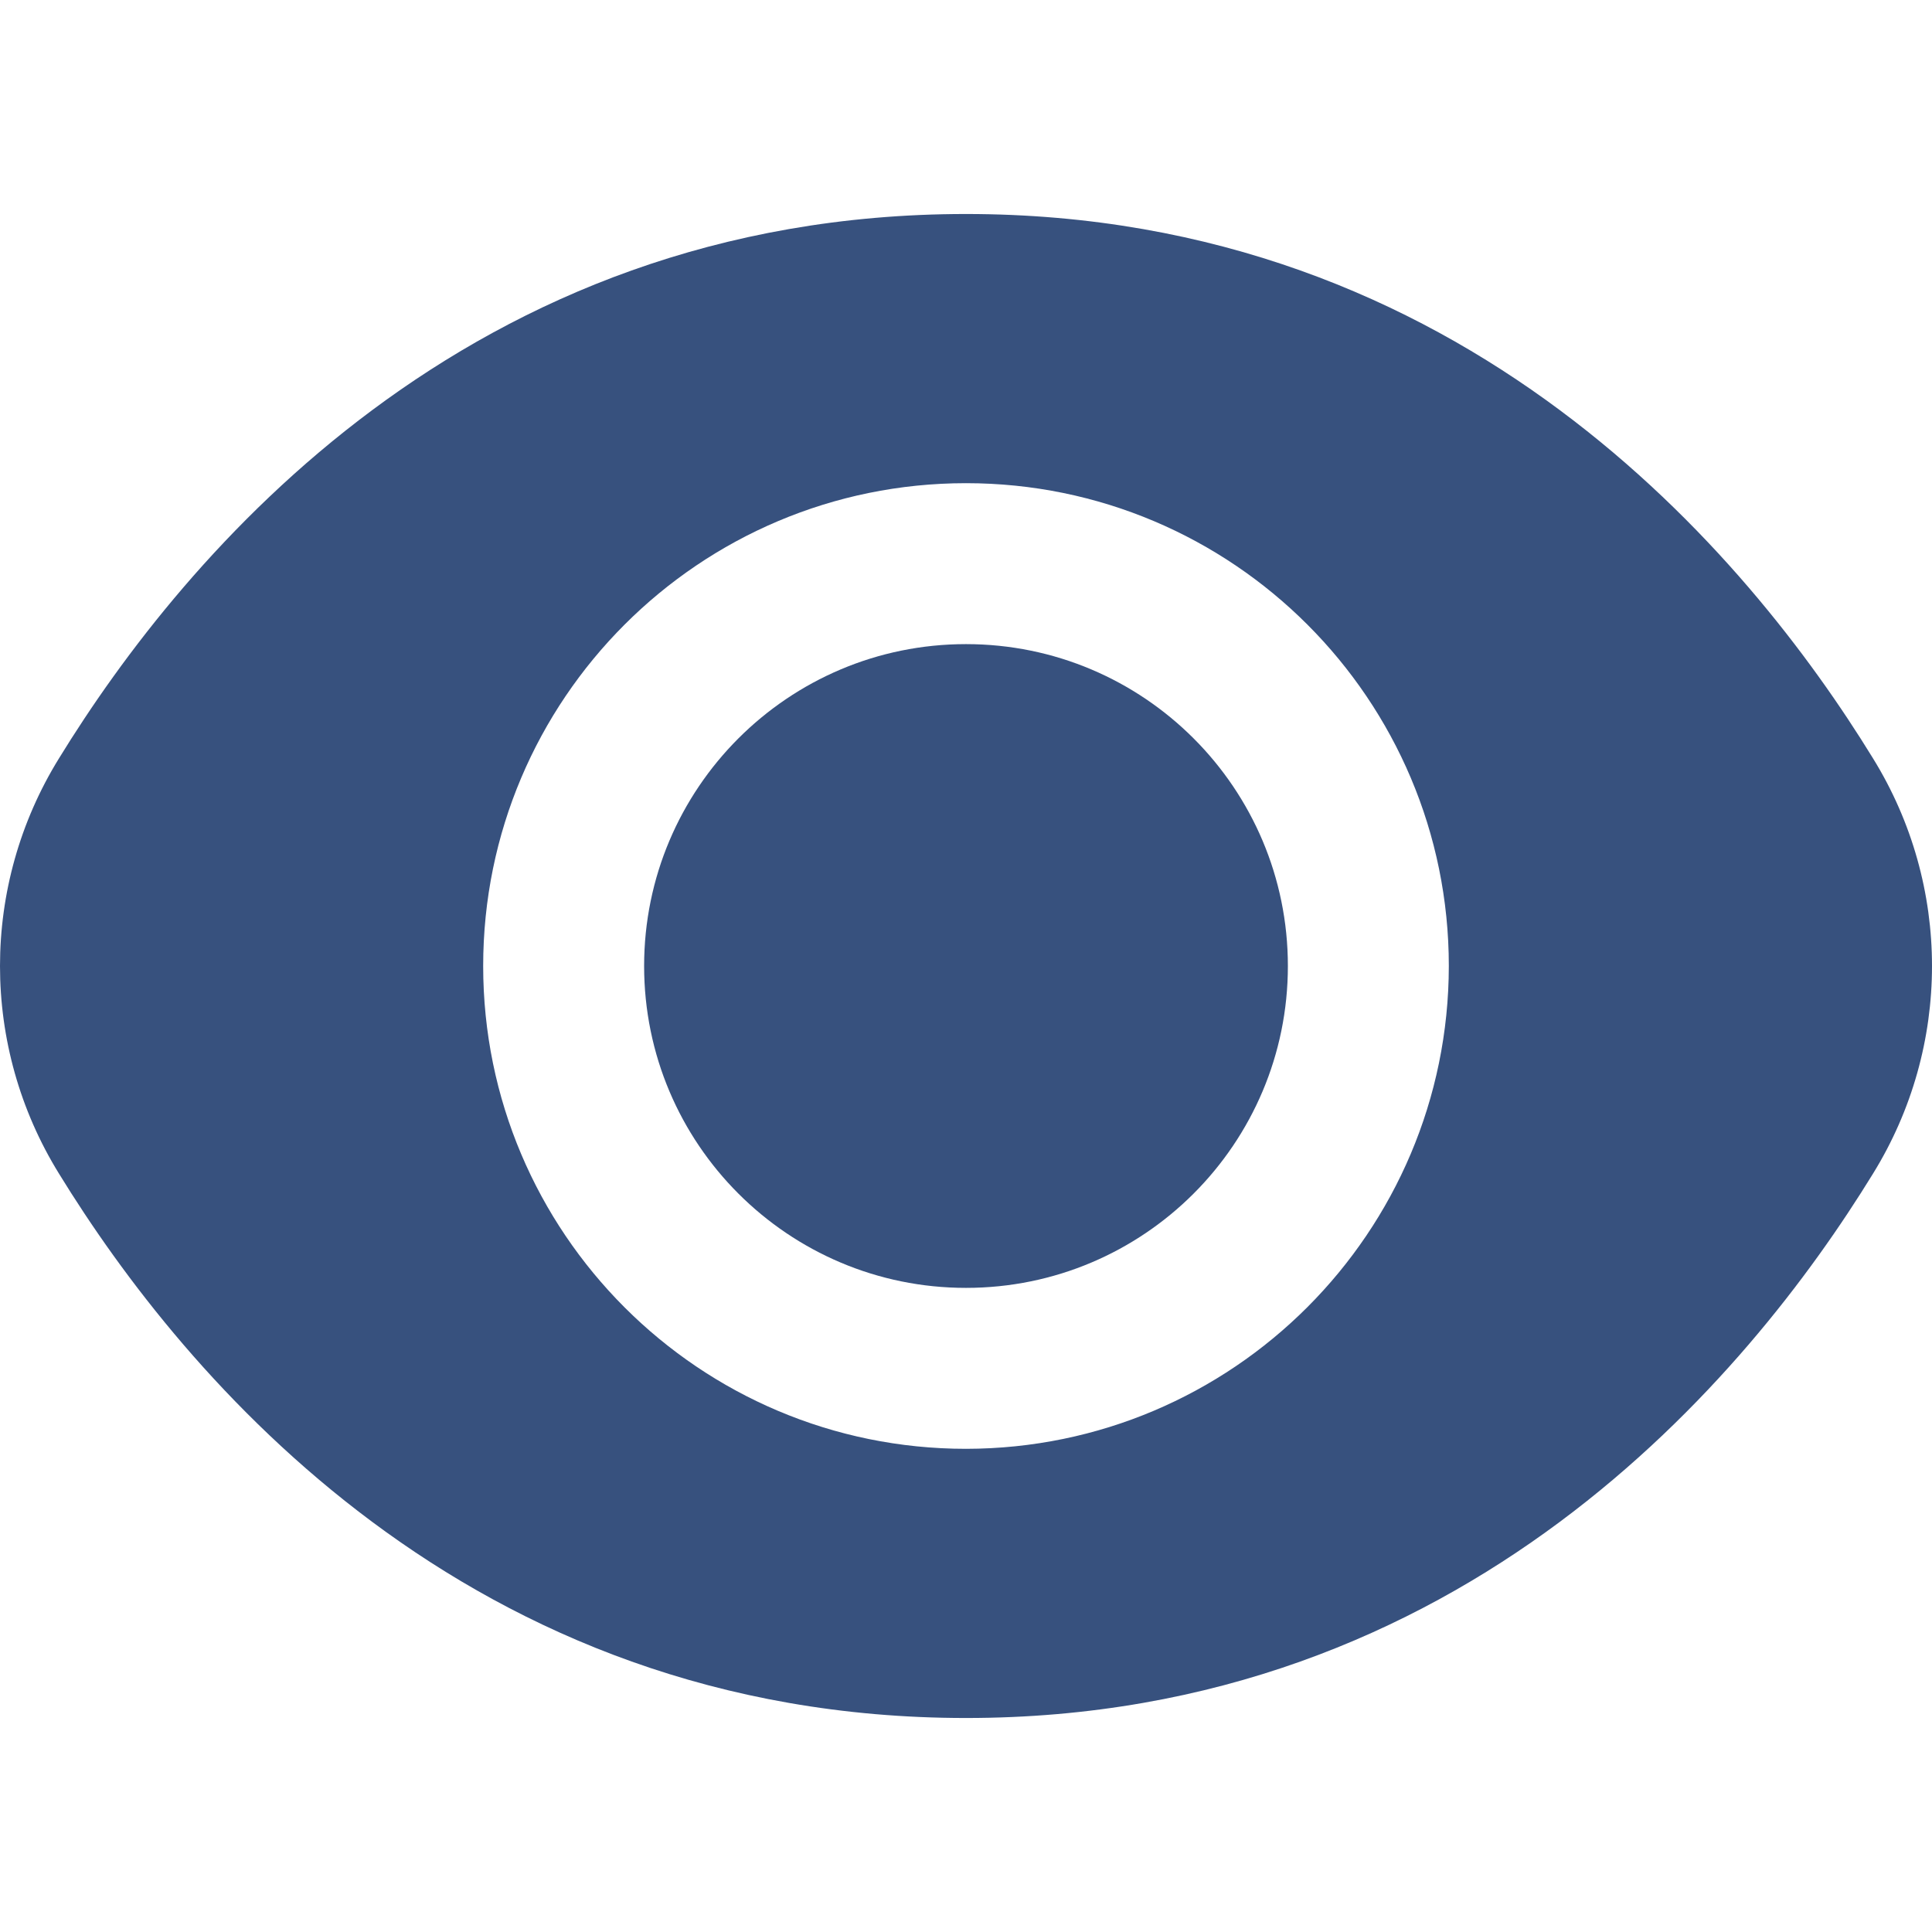
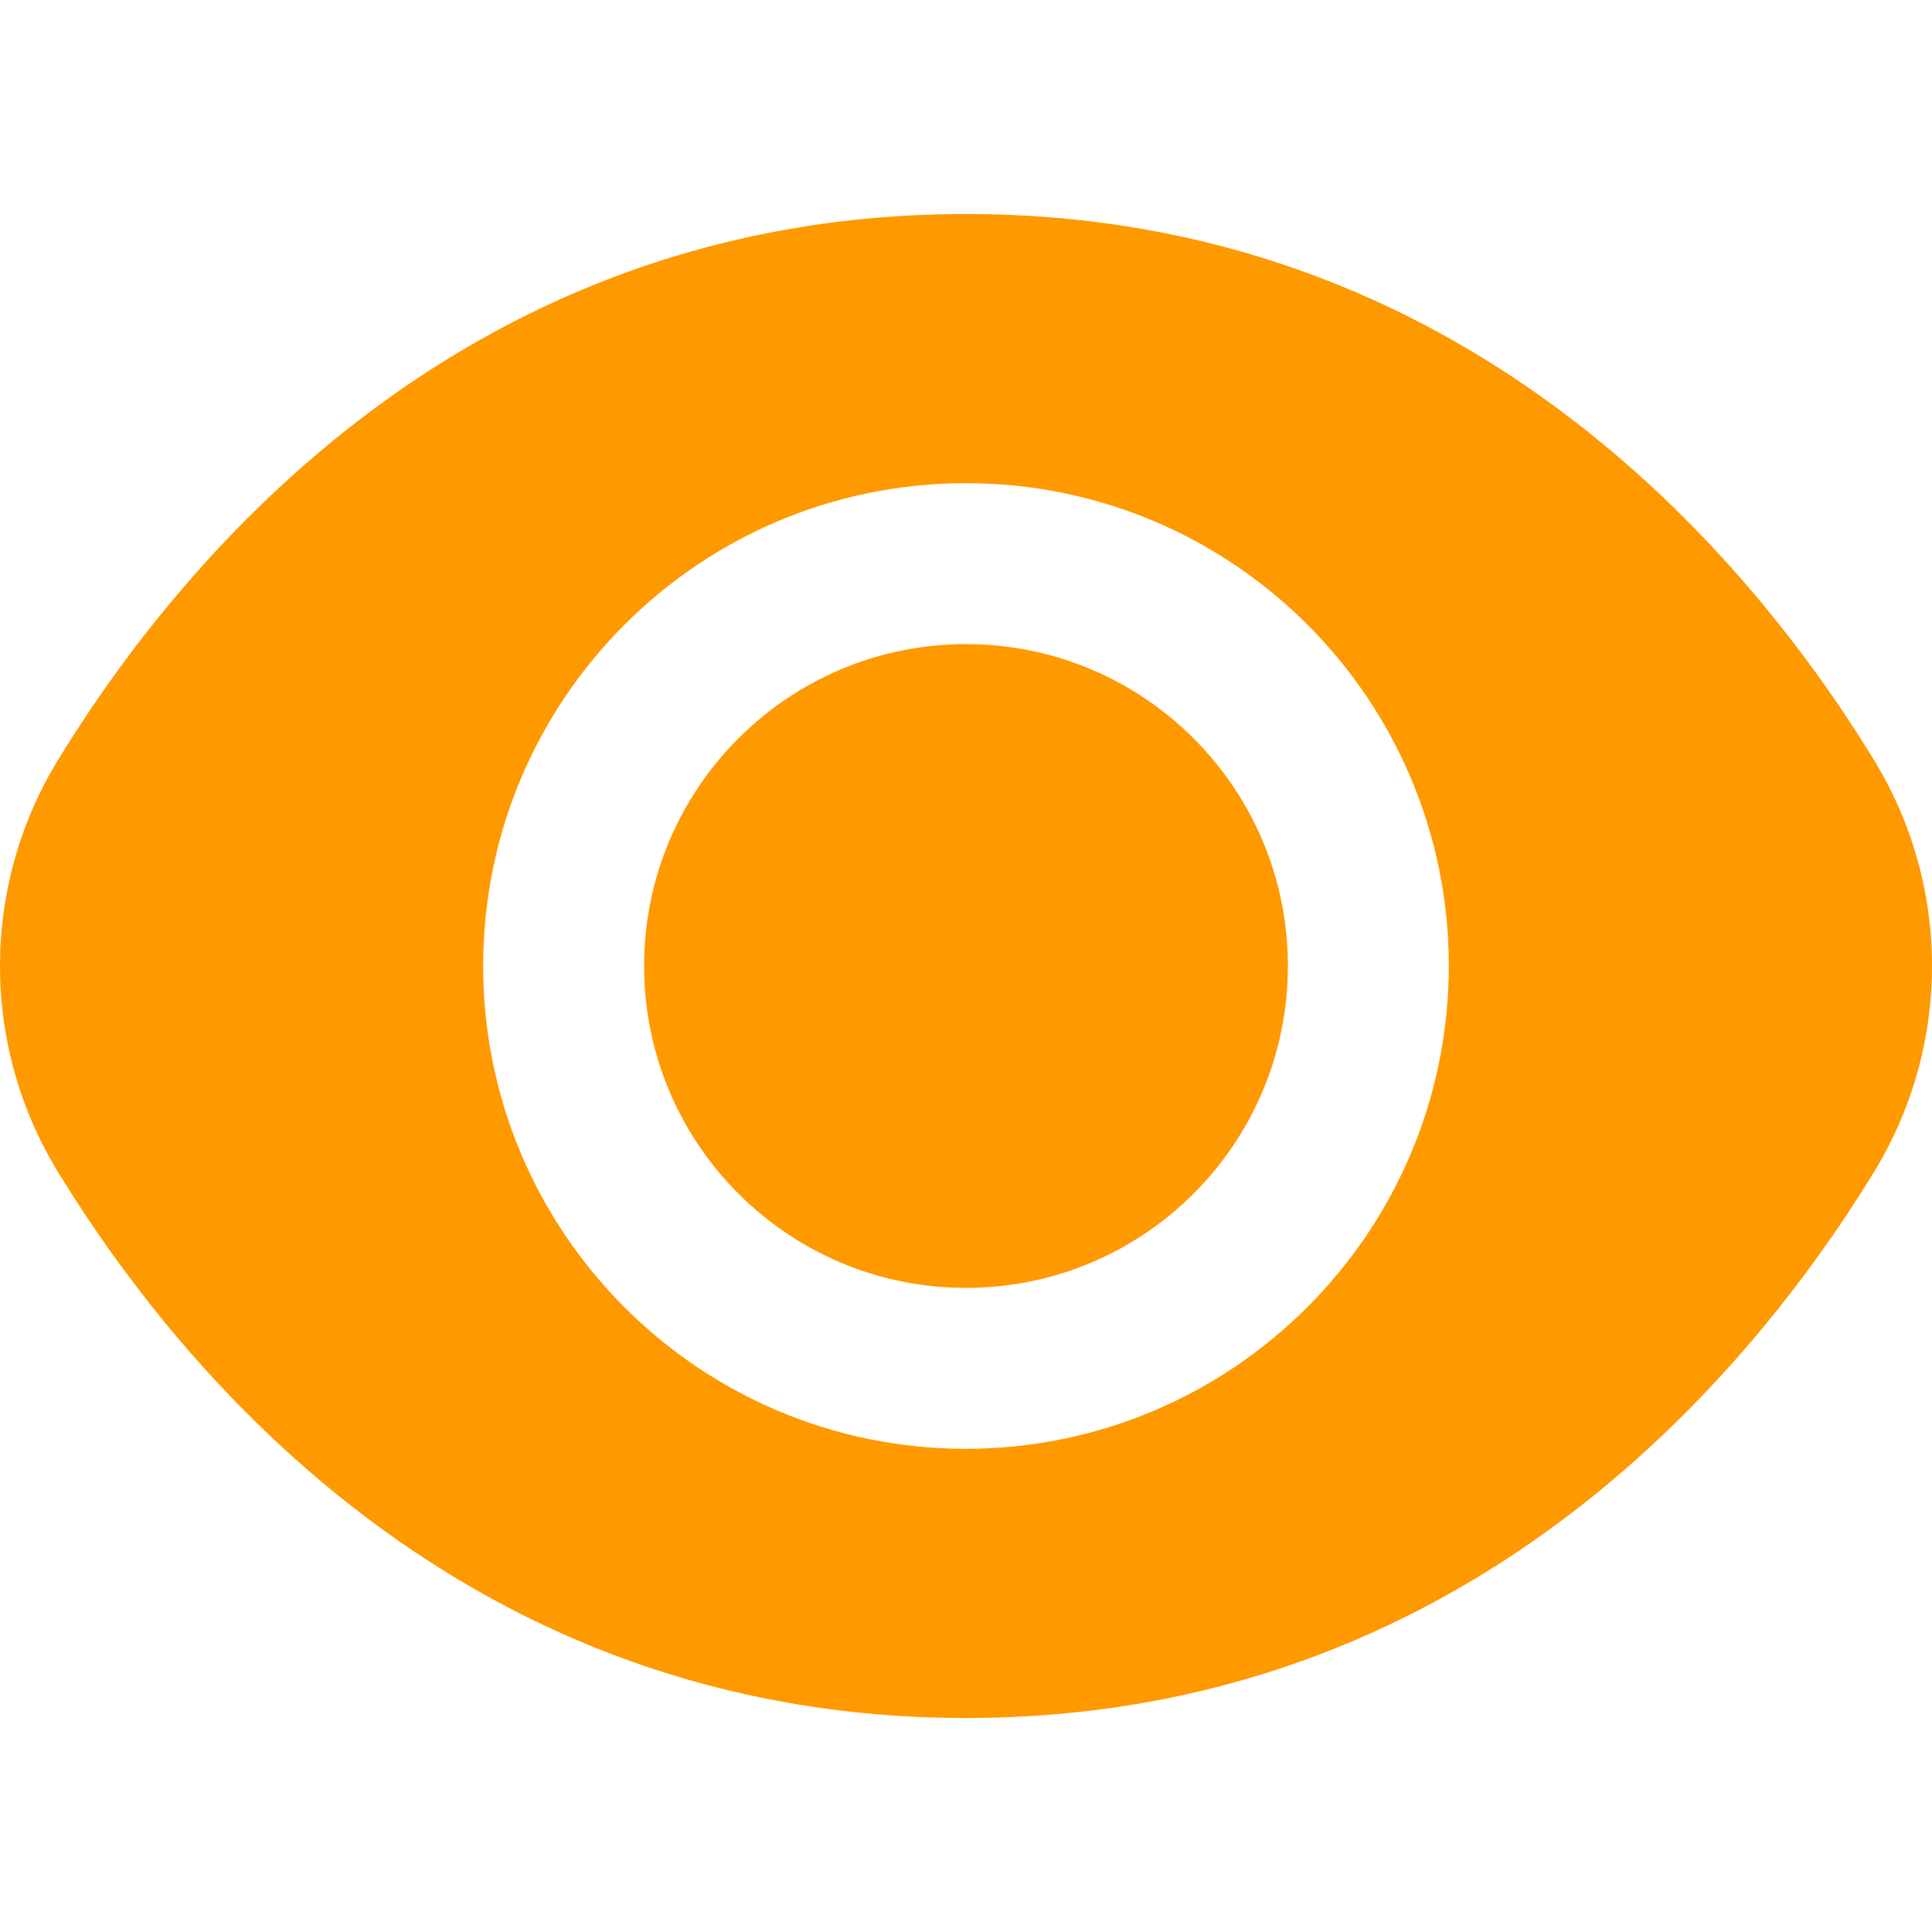
- <svg xmlns="http://www.w3.org/2000/svg" version="1.1" id="Capa_1" x="0px" y="0px" viewBox="0 0 512.19 512.19" style="enable-background:new 0 0 512.19 512.19;" xml:space="preserve" width="20px" height="20px" fill="#37517e">
+ <svg xmlns="http://www.w3.org/2000/svg" version="1.1" id="Capa_1" x="0px" y="0px" viewBox="0 0 512.19 512.19" style="enable-background:new 0 0 512.19 512.19;" xml:space="preserve" width="20px" height="20px" fill="#FF9900">
  <g>
    <circle cx="256.095" cy="256.095" r="85.333" />
    <path d="M496.543,201.034C463.455,147.146,388.191,56.735,256.095,56.735S48.735,147.146,15.647,201.034   c-20.862,33.743-20.862,76.379,0,110.123c33.088,53.888,108.352,144.299,240.448,144.299s207.36-90.411,240.448-144.299   C517.405,277.413,517.405,234.777,496.543,201.034z M256.095,384.095c-70.692,0-128-57.308-128-128s57.308-128,128-128   s128,57.308,128,128C384.024,326.758,326.758,384.024,256.095,384.095z" />
  </g>
</svg>
